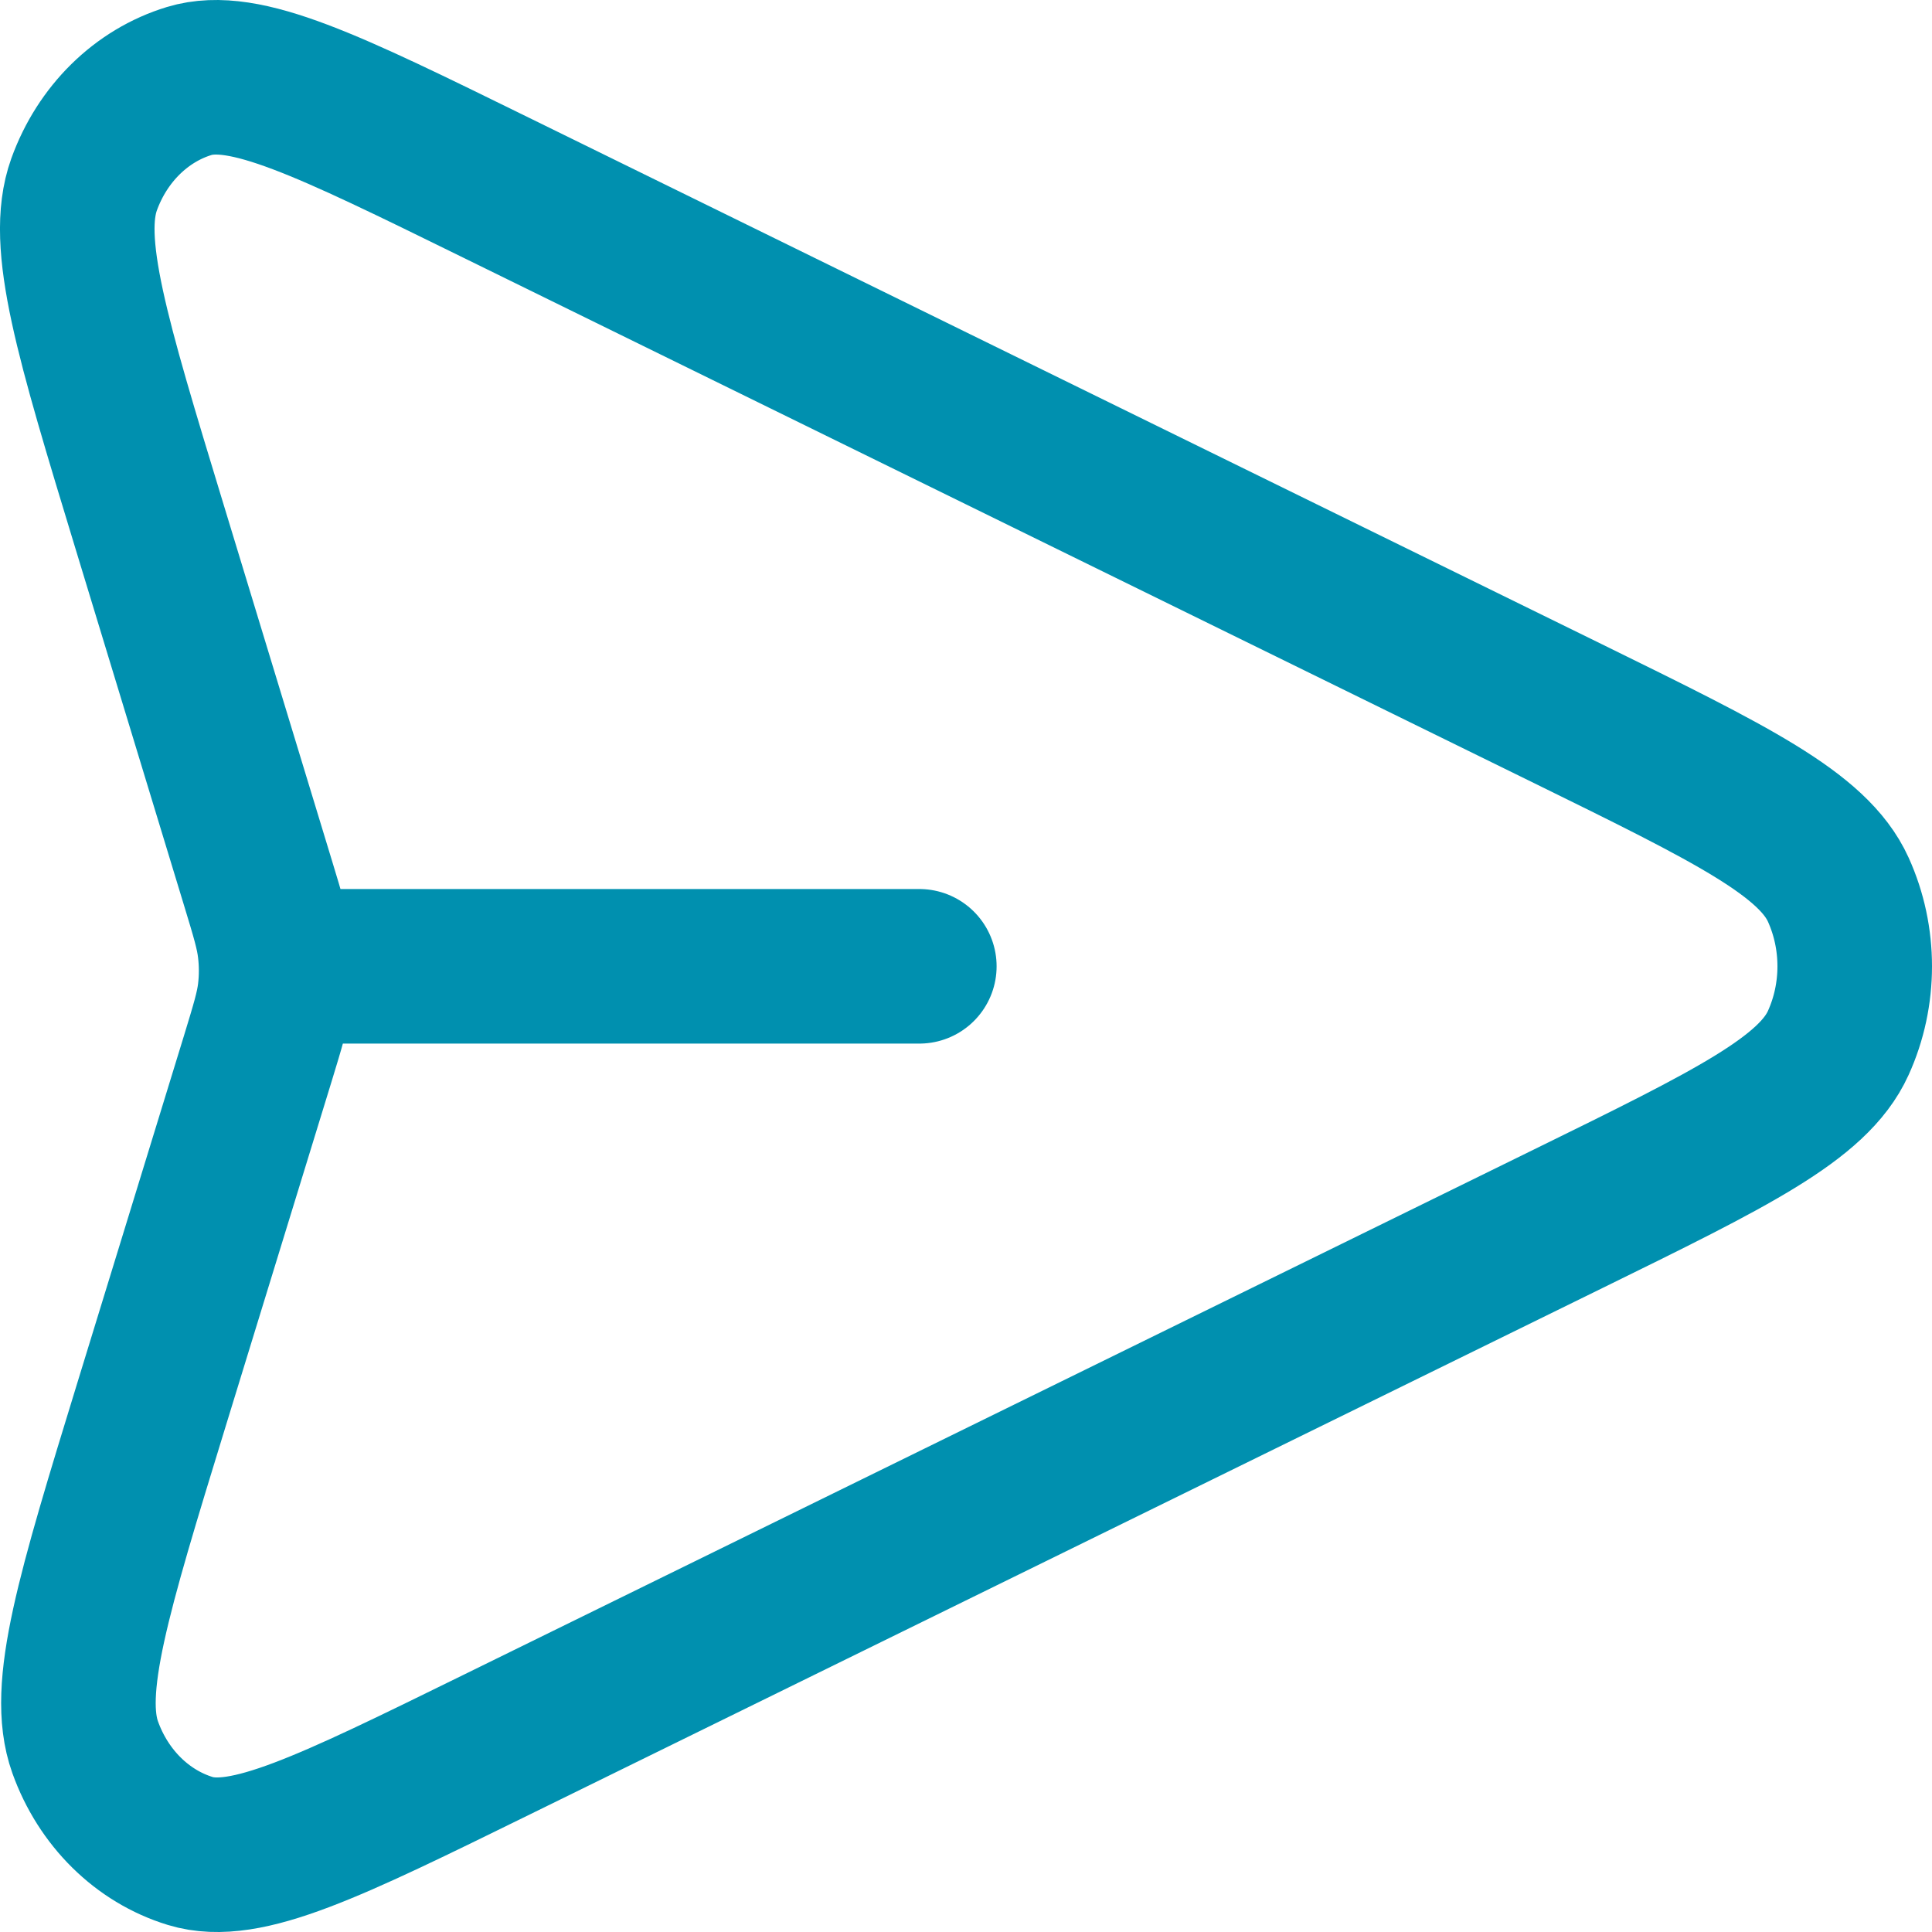
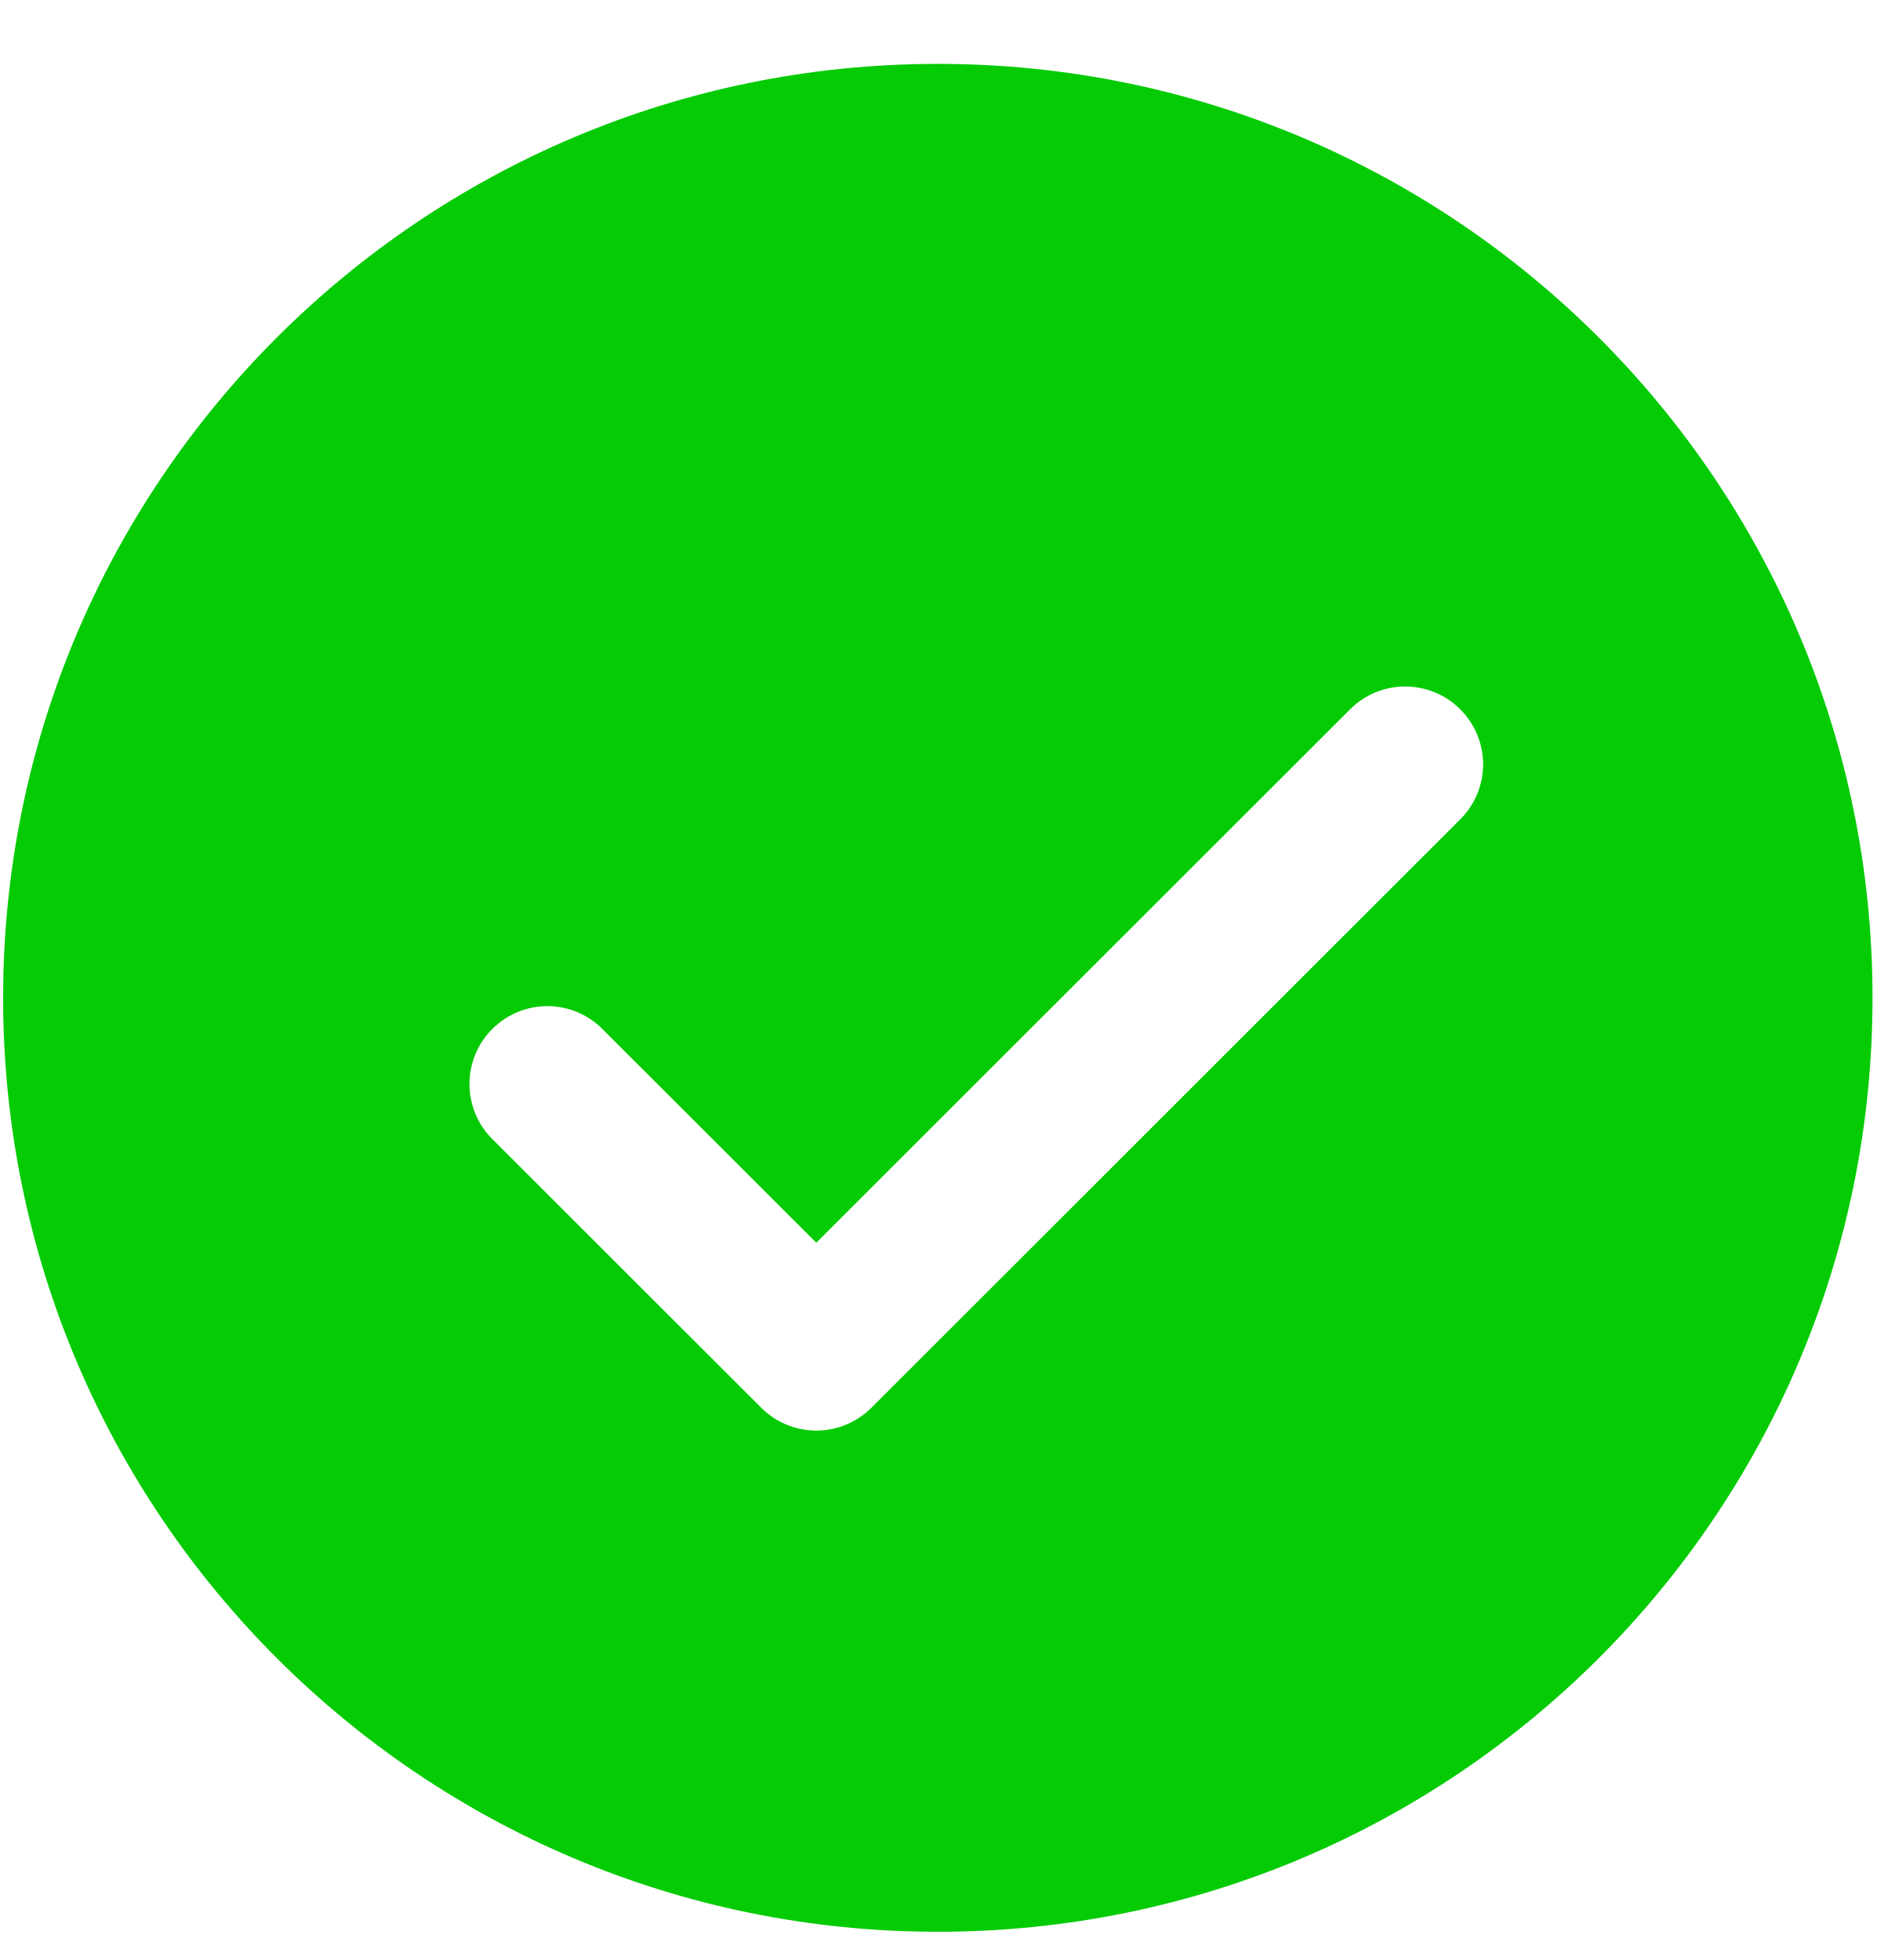
- <svg xmlns="http://www.w3.org/2000/svg" width="25" height="25" viewBox="0 0 25 25" fill="none">
-   <path d="M11.896 12.504H3.572M3.337 13.694L1.961 18.173C1.208 20.627 0.832 21.854 1.102 22.609C1.337 23.265 1.841 23.762 2.463 23.952C3.179 24.17 4.261 23.639 6.424 22.577L20.294 15.77C22.405 14.734 23.461 14.216 23.787 13.496C24.071 12.871 24.071 12.137 23.787 11.511C23.461 10.792 22.405 10.274 20.294 9.237L6.4 2.419C4.243 1.36 3.165 0.831 2.449 1.048C1.828 1.237 1.324 1.733 1.088 2.387C0.817 3.142 1.19 4.366 1.935 6.814L3.339 11.428C3.467 11.849 3.531 12.059 3.556 12.274C3.579 12.465 3.579 12.658 3.556 12.849C3.53 13.063 3.465 13.274 3.337 13.694Z" stroke="#0090AF" stroke-width="2" stroke-linecap="round" stroke-linejoin="round" />
+ <svg xmlns="http://www.w3.org/2000/svg" width="26" height="27" viewBox="0 0 26 27" fill="none">
+   <path d="M12.918 0.88C5.808 0.88 0.043 6.641 0.043 13.746C0.043 20.851 5.808 26.611 12.918 26.611C20.028 26.611 25.793 20.851 25.793 13.746C25.793 6.641 20.028 0.88 12.918 0.88ZM20.114 11.287L12.003 19.393C11.801 19.594 11.529 19.707 11.244 19.707C10.96 19.707 10.687 19.594 10.486 19.393L6.781 15.691C6.362 15.271 6.362 14.594 6.781 14.175C7.201 13.755 7.879 13.755 8.298 14.175L11.244 17.119L18.597 9.771C19.016 9.352 19.695 9.352 20.114 9.771C20.534 10.191 20.534 10.868 20.114 11.287Z" fill="#04CB04" />
</svg>
